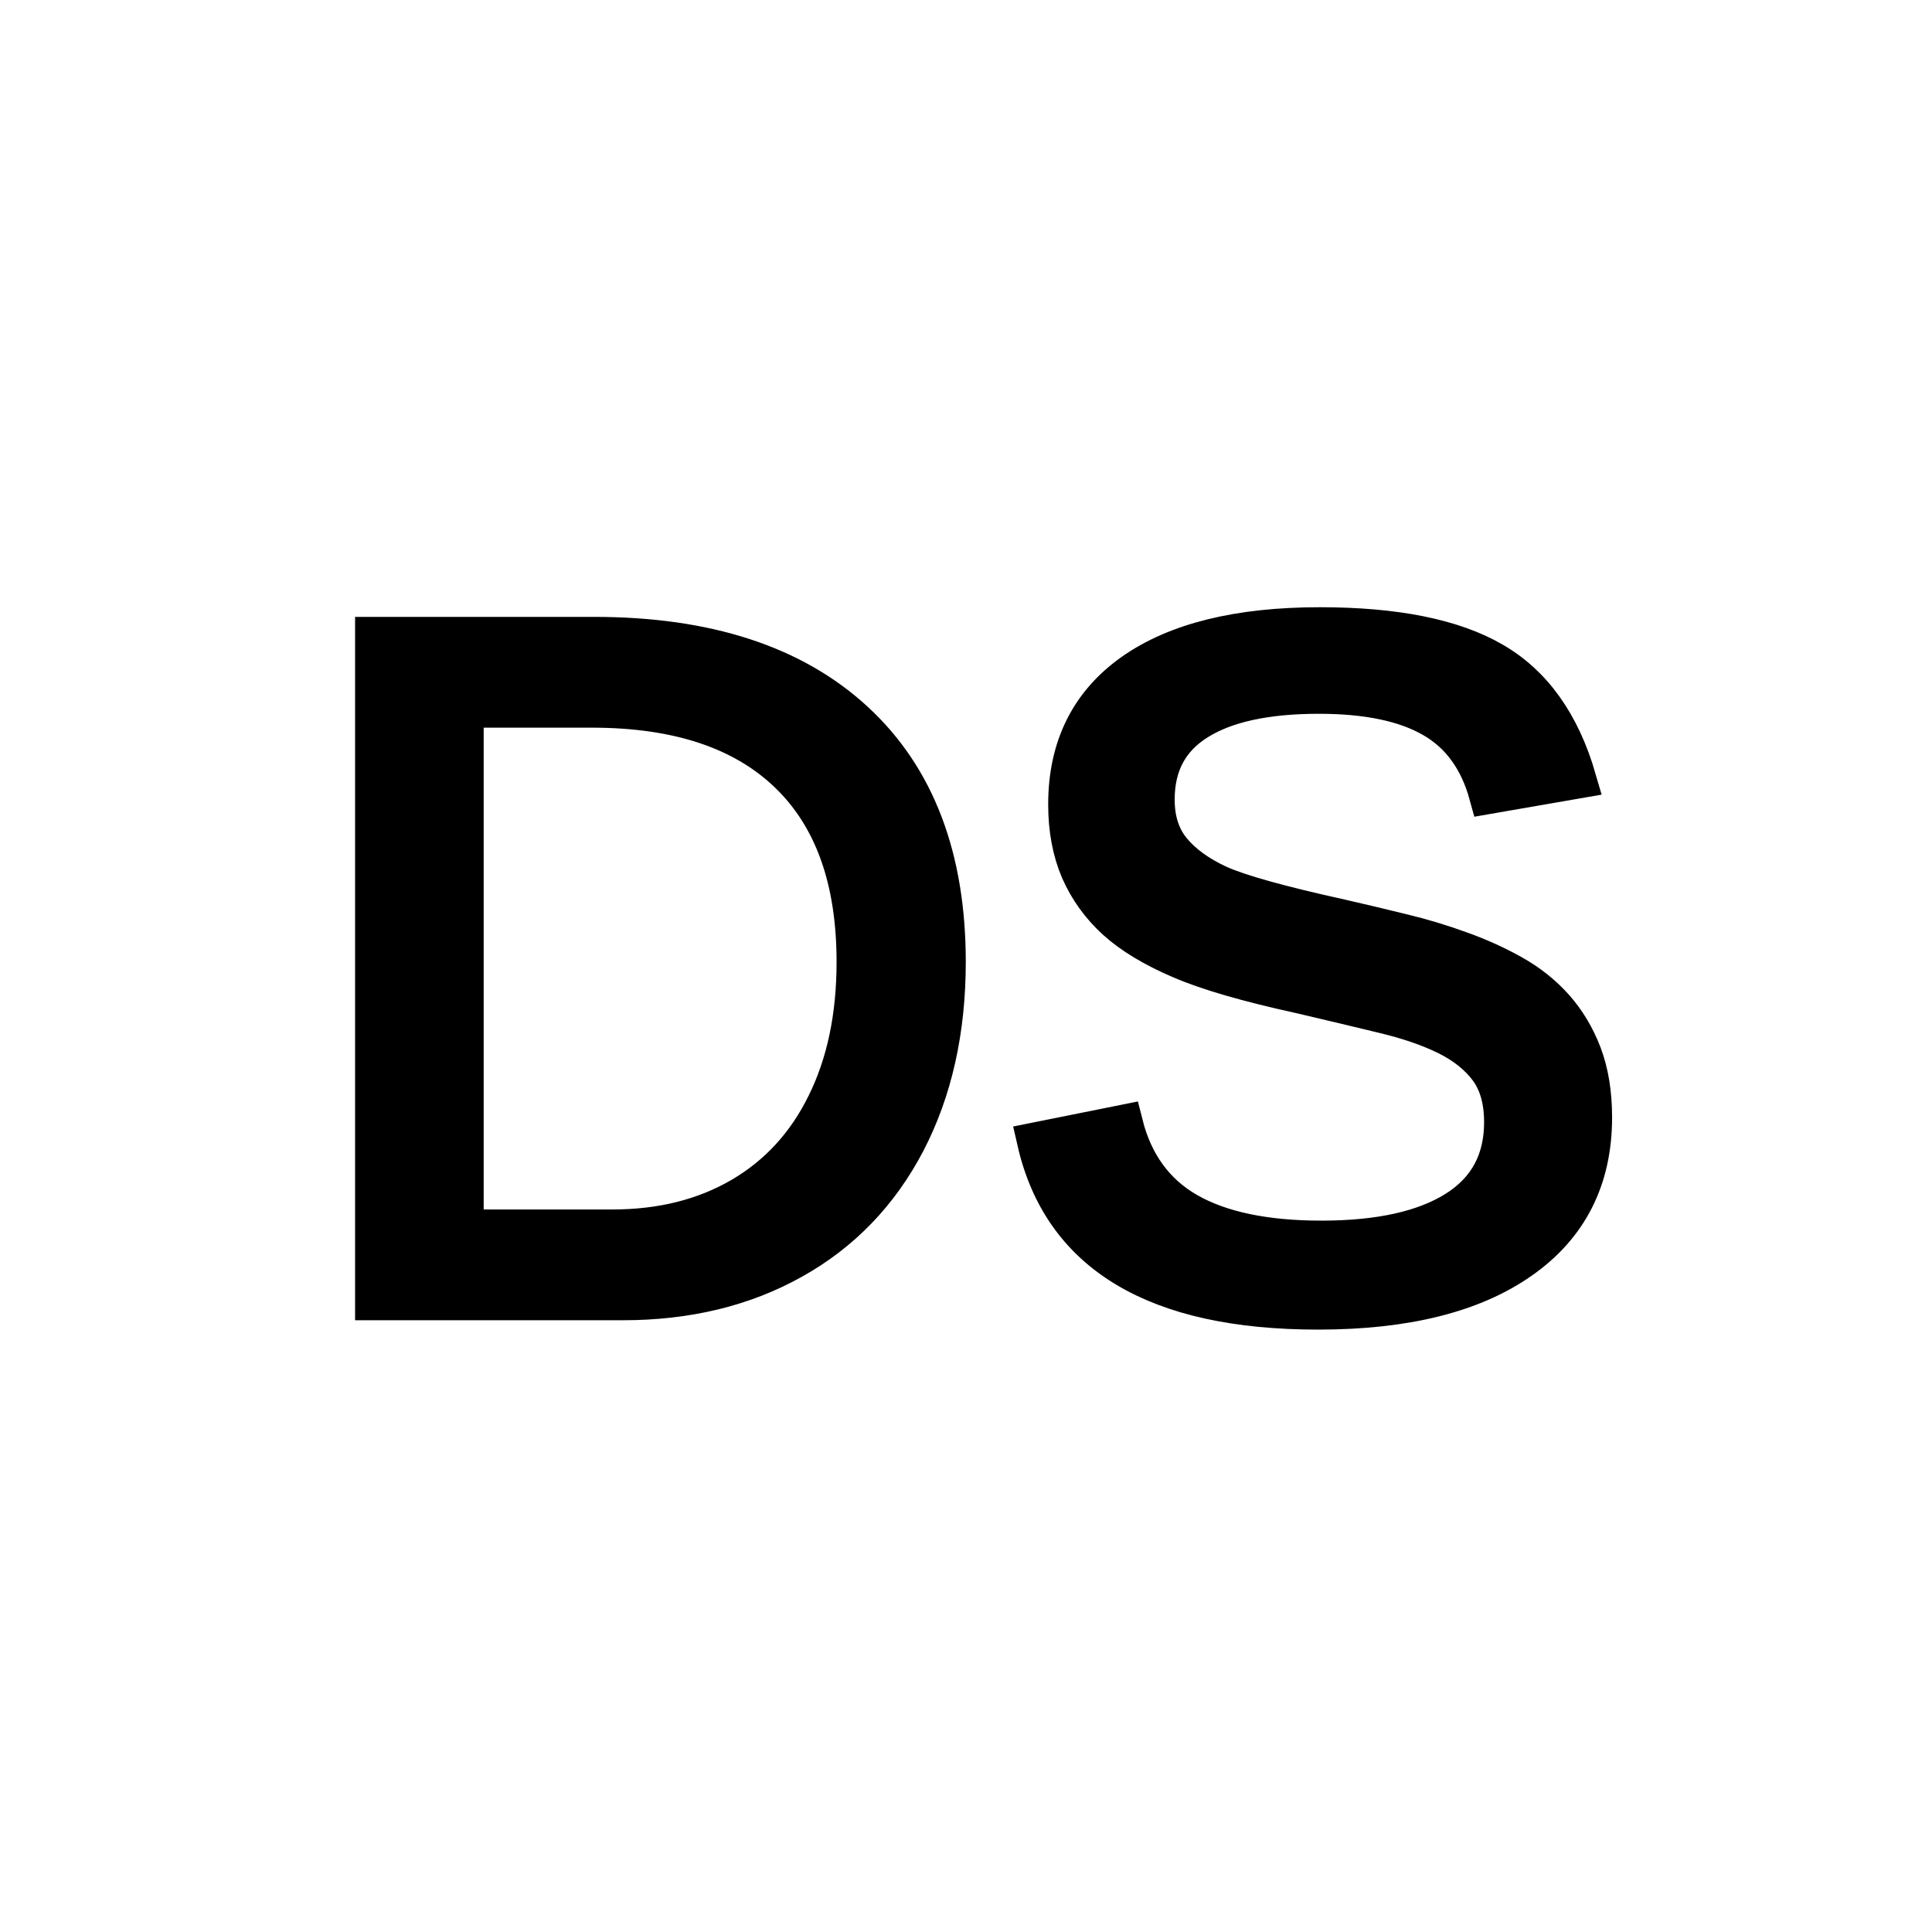
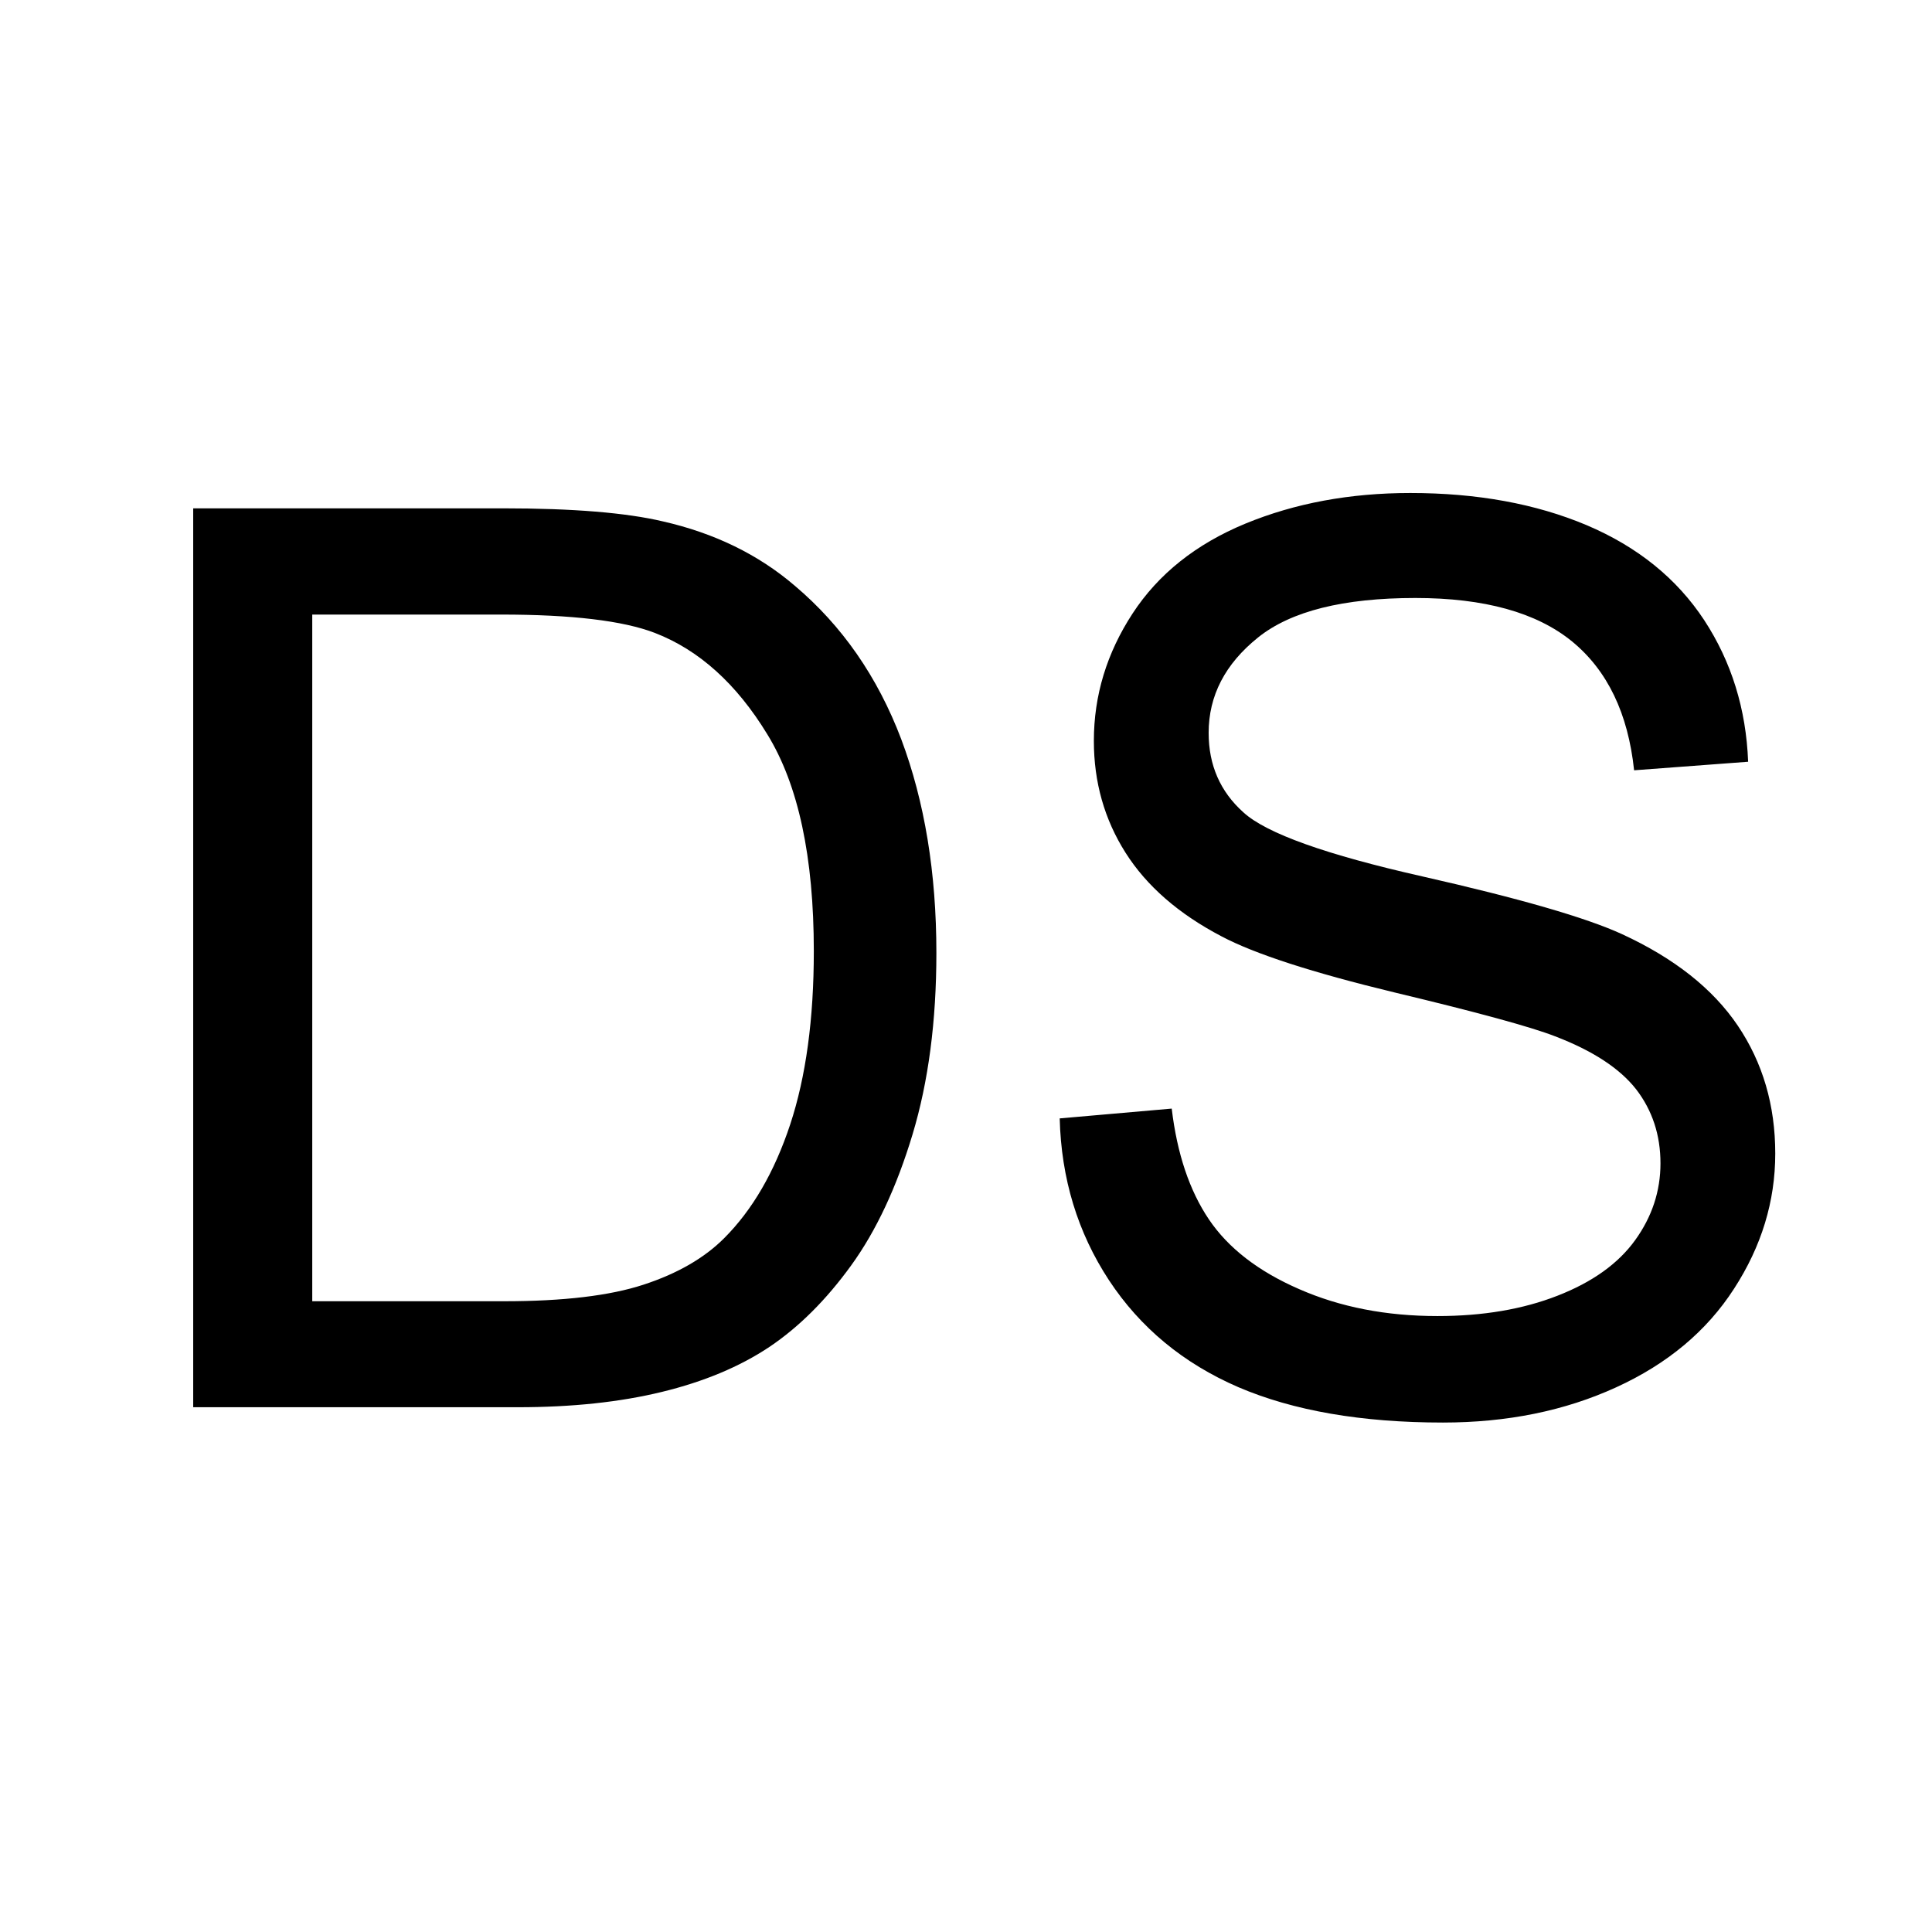
- <svg xmlns="http://www.w3.org/2000/svg" viewBox="0 0 100 100">
-   <text x="50%" y="50%" stroke="black" font-size="50" font-family="arial" stroke-width="2" dominant-baseline="central" text-anchor="middle">
-         DS
-     </text>
+ <svg xmlns="http://www.w3.org/2000/svg" viewBox="0 0 100 100" width="100" height="100">
+   <defs />
+   <g fill="#000000">
+     <g transform="translate(10, 14) scale(1.3)">
+       <path d="M0 45.26L0 9.47L12.33 9.47Q16.50 9.47 18.70 9.99Q21.78 10.69 23.95 12.55Q26.78 14.94 28.19 18.66Q29.59 22.39 29.59 27.17Q29.59 31.25 28.64 34.40Q27.69 37.55 26.20 39.61Q24.71 41.67 22.94 42.86Q21.17 44.04 18.66 44.65Q16.16 45.26 12.92 45.26L0 45.26M4.74 41.04L12.38 41.04Q15.92 41.04 17.93 40.38Q19.95 39.72 21.14 38.53Q22.83 36.84 23.77 34.00Q24.71 31.15 24.71 27.10Q24.71 21.48 22.86 18.47Q21.02 15.45 18.38 14.43Q16.48 13.70 12.26 13.70L4.74 13.70L4.74 41.04ZM34.50 33.76L38.96 33.37Q39.28 36.06 40.44 37.78Q41.60 39.50 44.04 40.56Q46.48 41.63 49.54 41.63Q52.25 41.63 54.32 40.82Q56.40 40.01 57.41 38.61Q58.42 37.21 58.42 35.55Q58.42 33.86 57.45 32.60Q56.47 31.35 54.22 30.49Q52.78 29.93 47.85 28.75Q42.92 27.56 40.94 26.51Q38.38 25.17 37.12 23.18Q35.86 21.19 35.86 18.73Q35.86 16.02 37.40 13.66Q38.94 11.30 41.89 10.08Q44.85 8.86 48.46 8.86Q52.44 8.86 55.48 10.14Q58.52 11.43 60.16 13.92Q61.79 16.41 61.91 19.56L57.37 19.90Q57.01 16.50 54.90 14.77Q52.78 13.04 48.66 13.04Q44.36 13.04 42.40 14.61Q40.43 16.19 40.43 18.41Q40.43 20.34 41.82 21.58Q43.19 22.83 48.96 24.13Q54.74 25.44 56.88 26.42Q60.01 27.86 61.50 30.07Q62.99 32.28 62.99 35.16Q62.99 38.01 61.35 40.54Q59.72 43.07 56.65 44.47Q53.59 45.87 49.76 45.87Q44.90 45.87 41.61 44.46Q38.33 43.04 36.46 40.20Q34.59 37.35 34.50 33.76Z" />
+     </g>
+   </g>
</svg>
